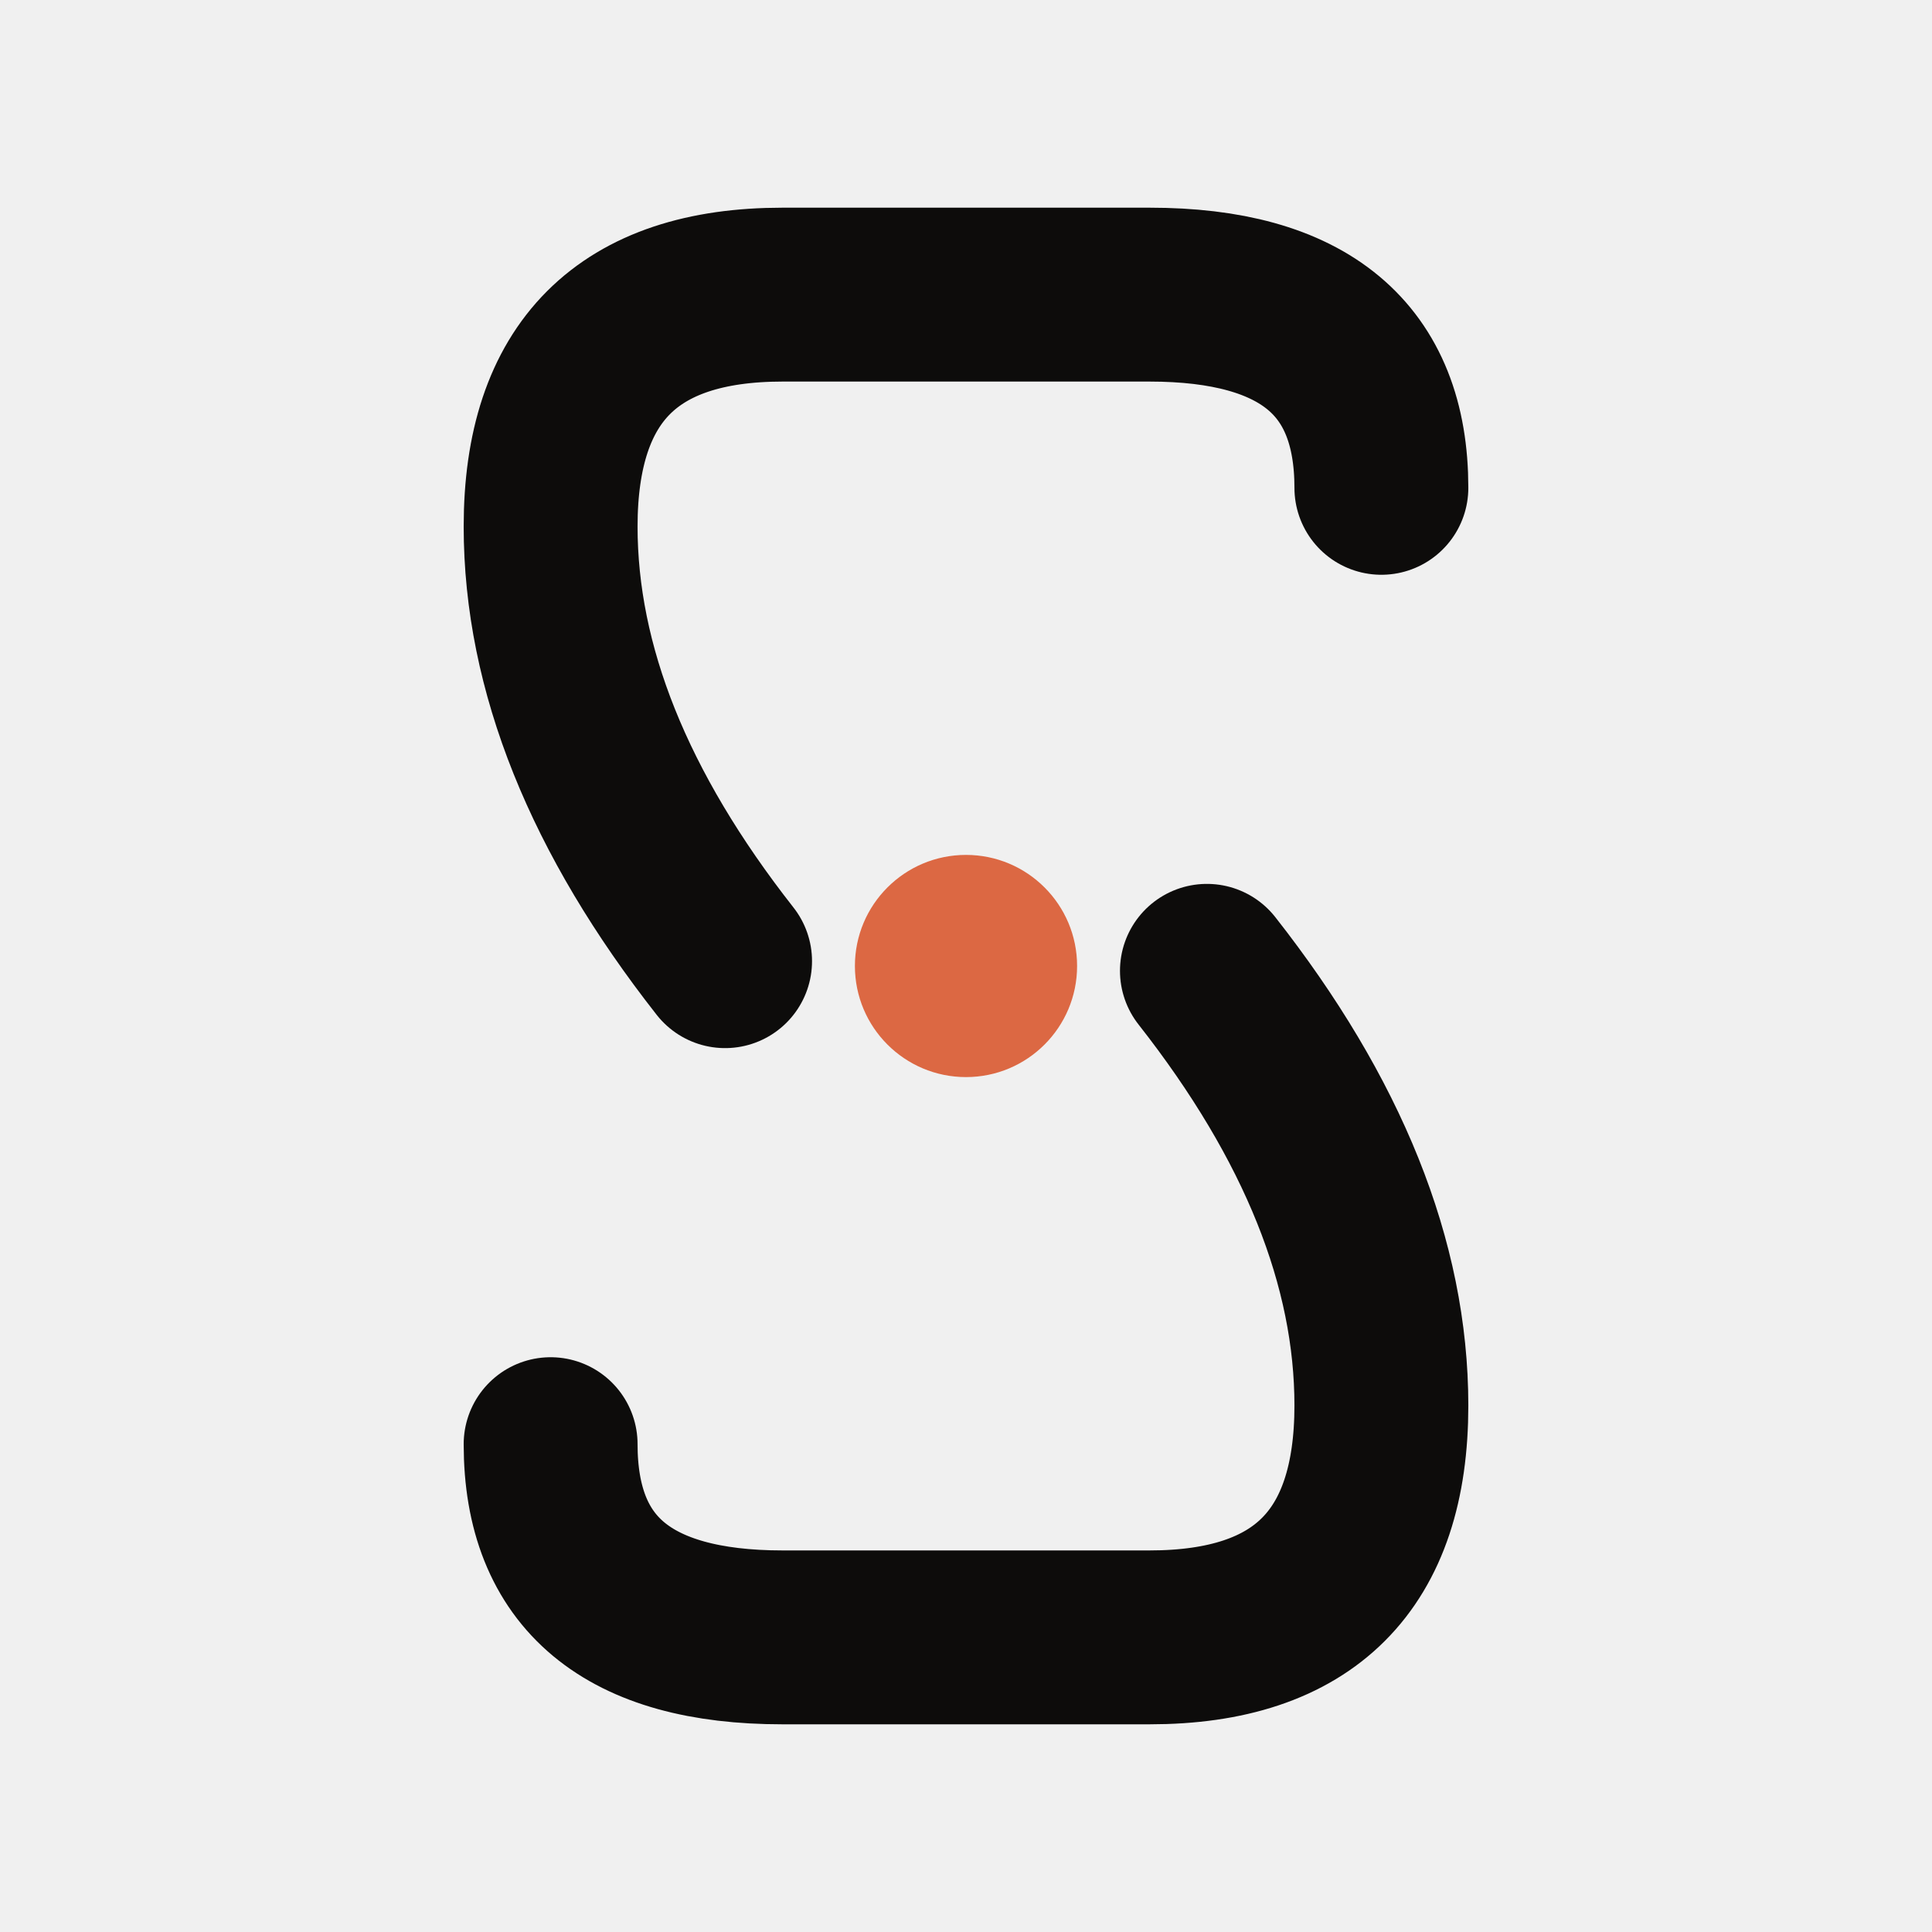
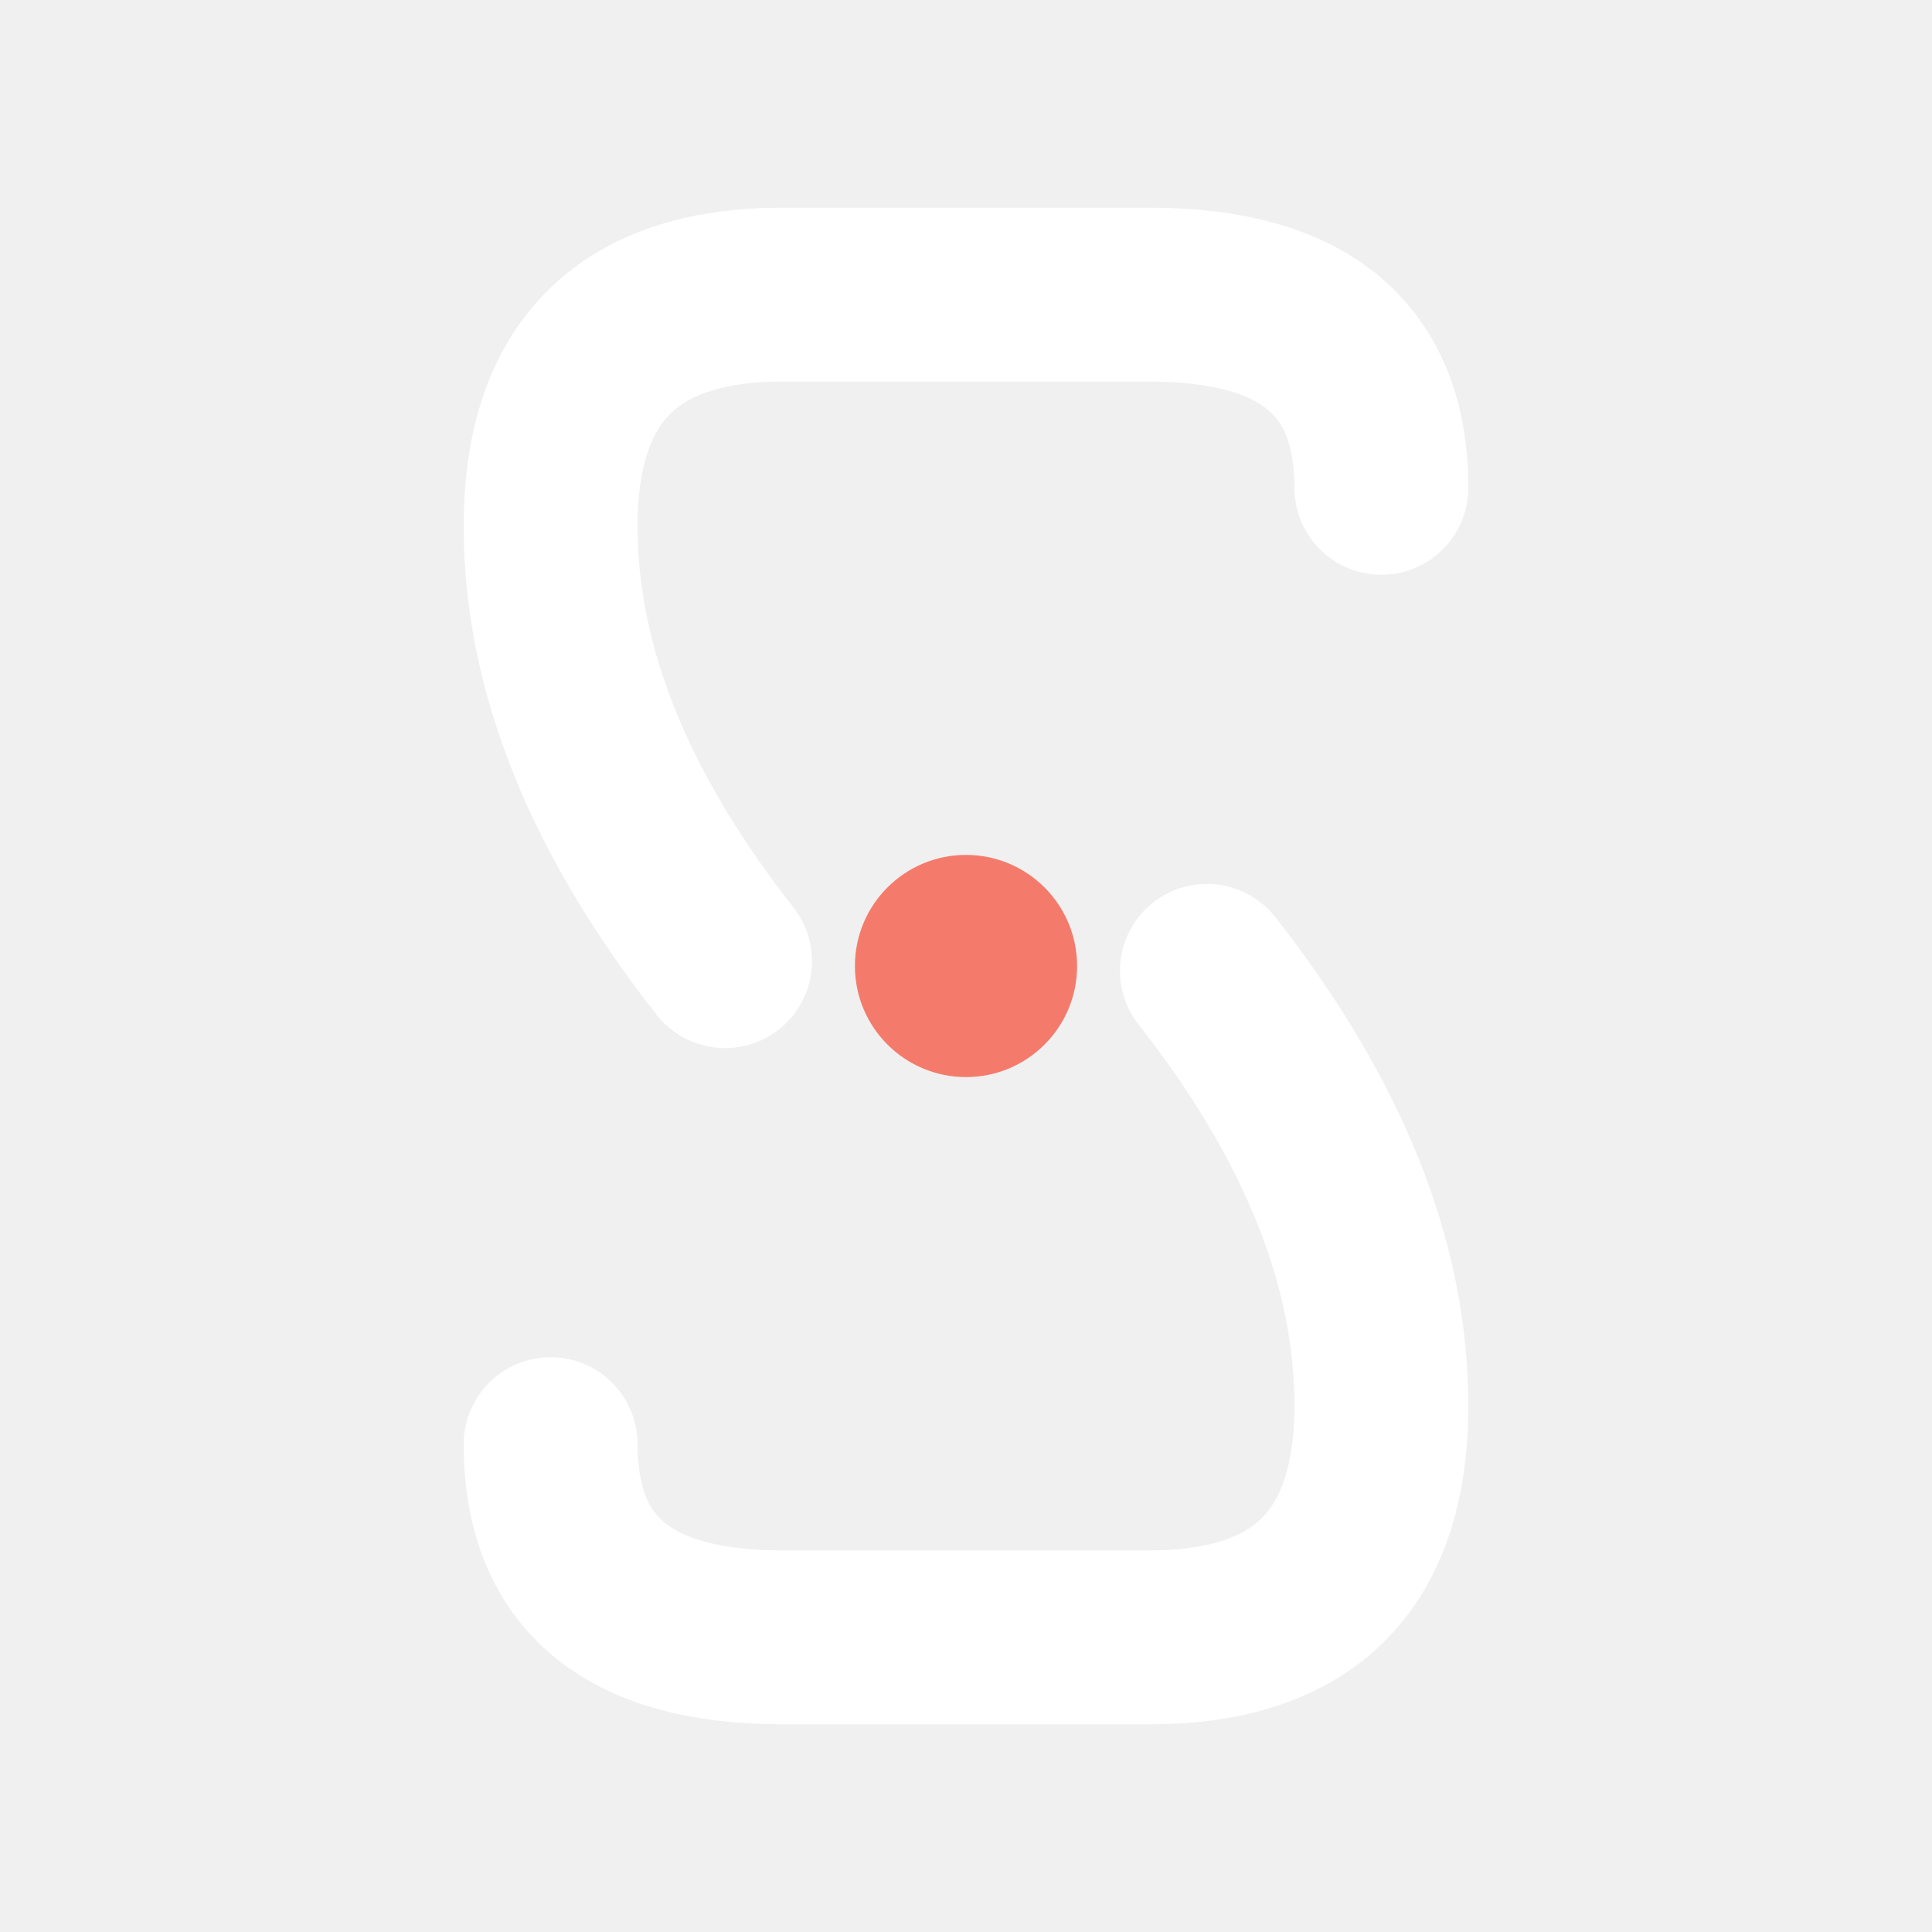
<svg xmlns="http://www.w3.org/2000/svg" viewBox="0 0 200 200" width="200" height="200">
-   <g fill="none" stroke="#0D0C0B" stroke-width="18" stroke-linecap="round">
+   <g fill="none" stroke="#FFFFFF" stroke-width="18" stroke-linecap="round">
    <path d="M 143 50.5 Q 143 30.5 119 30.5 L 81 30.5 Q 57 30.5 57 54.5 Q 57 76.5 75.06 99.5" />
    <path d="M 124.94 100.5 Q 143 123.5 143 145.5 Q 143 169.5 119 169.5 L 81 169.5 Q 57 169.5 57 149.5" />
  </g>
-   <circle cx="100" cy="100" r="11.5" fill="#DC6843" />
+   <circle cx="100" cy="100" r="11.5" fill="#F47B6B" />
</svg>
